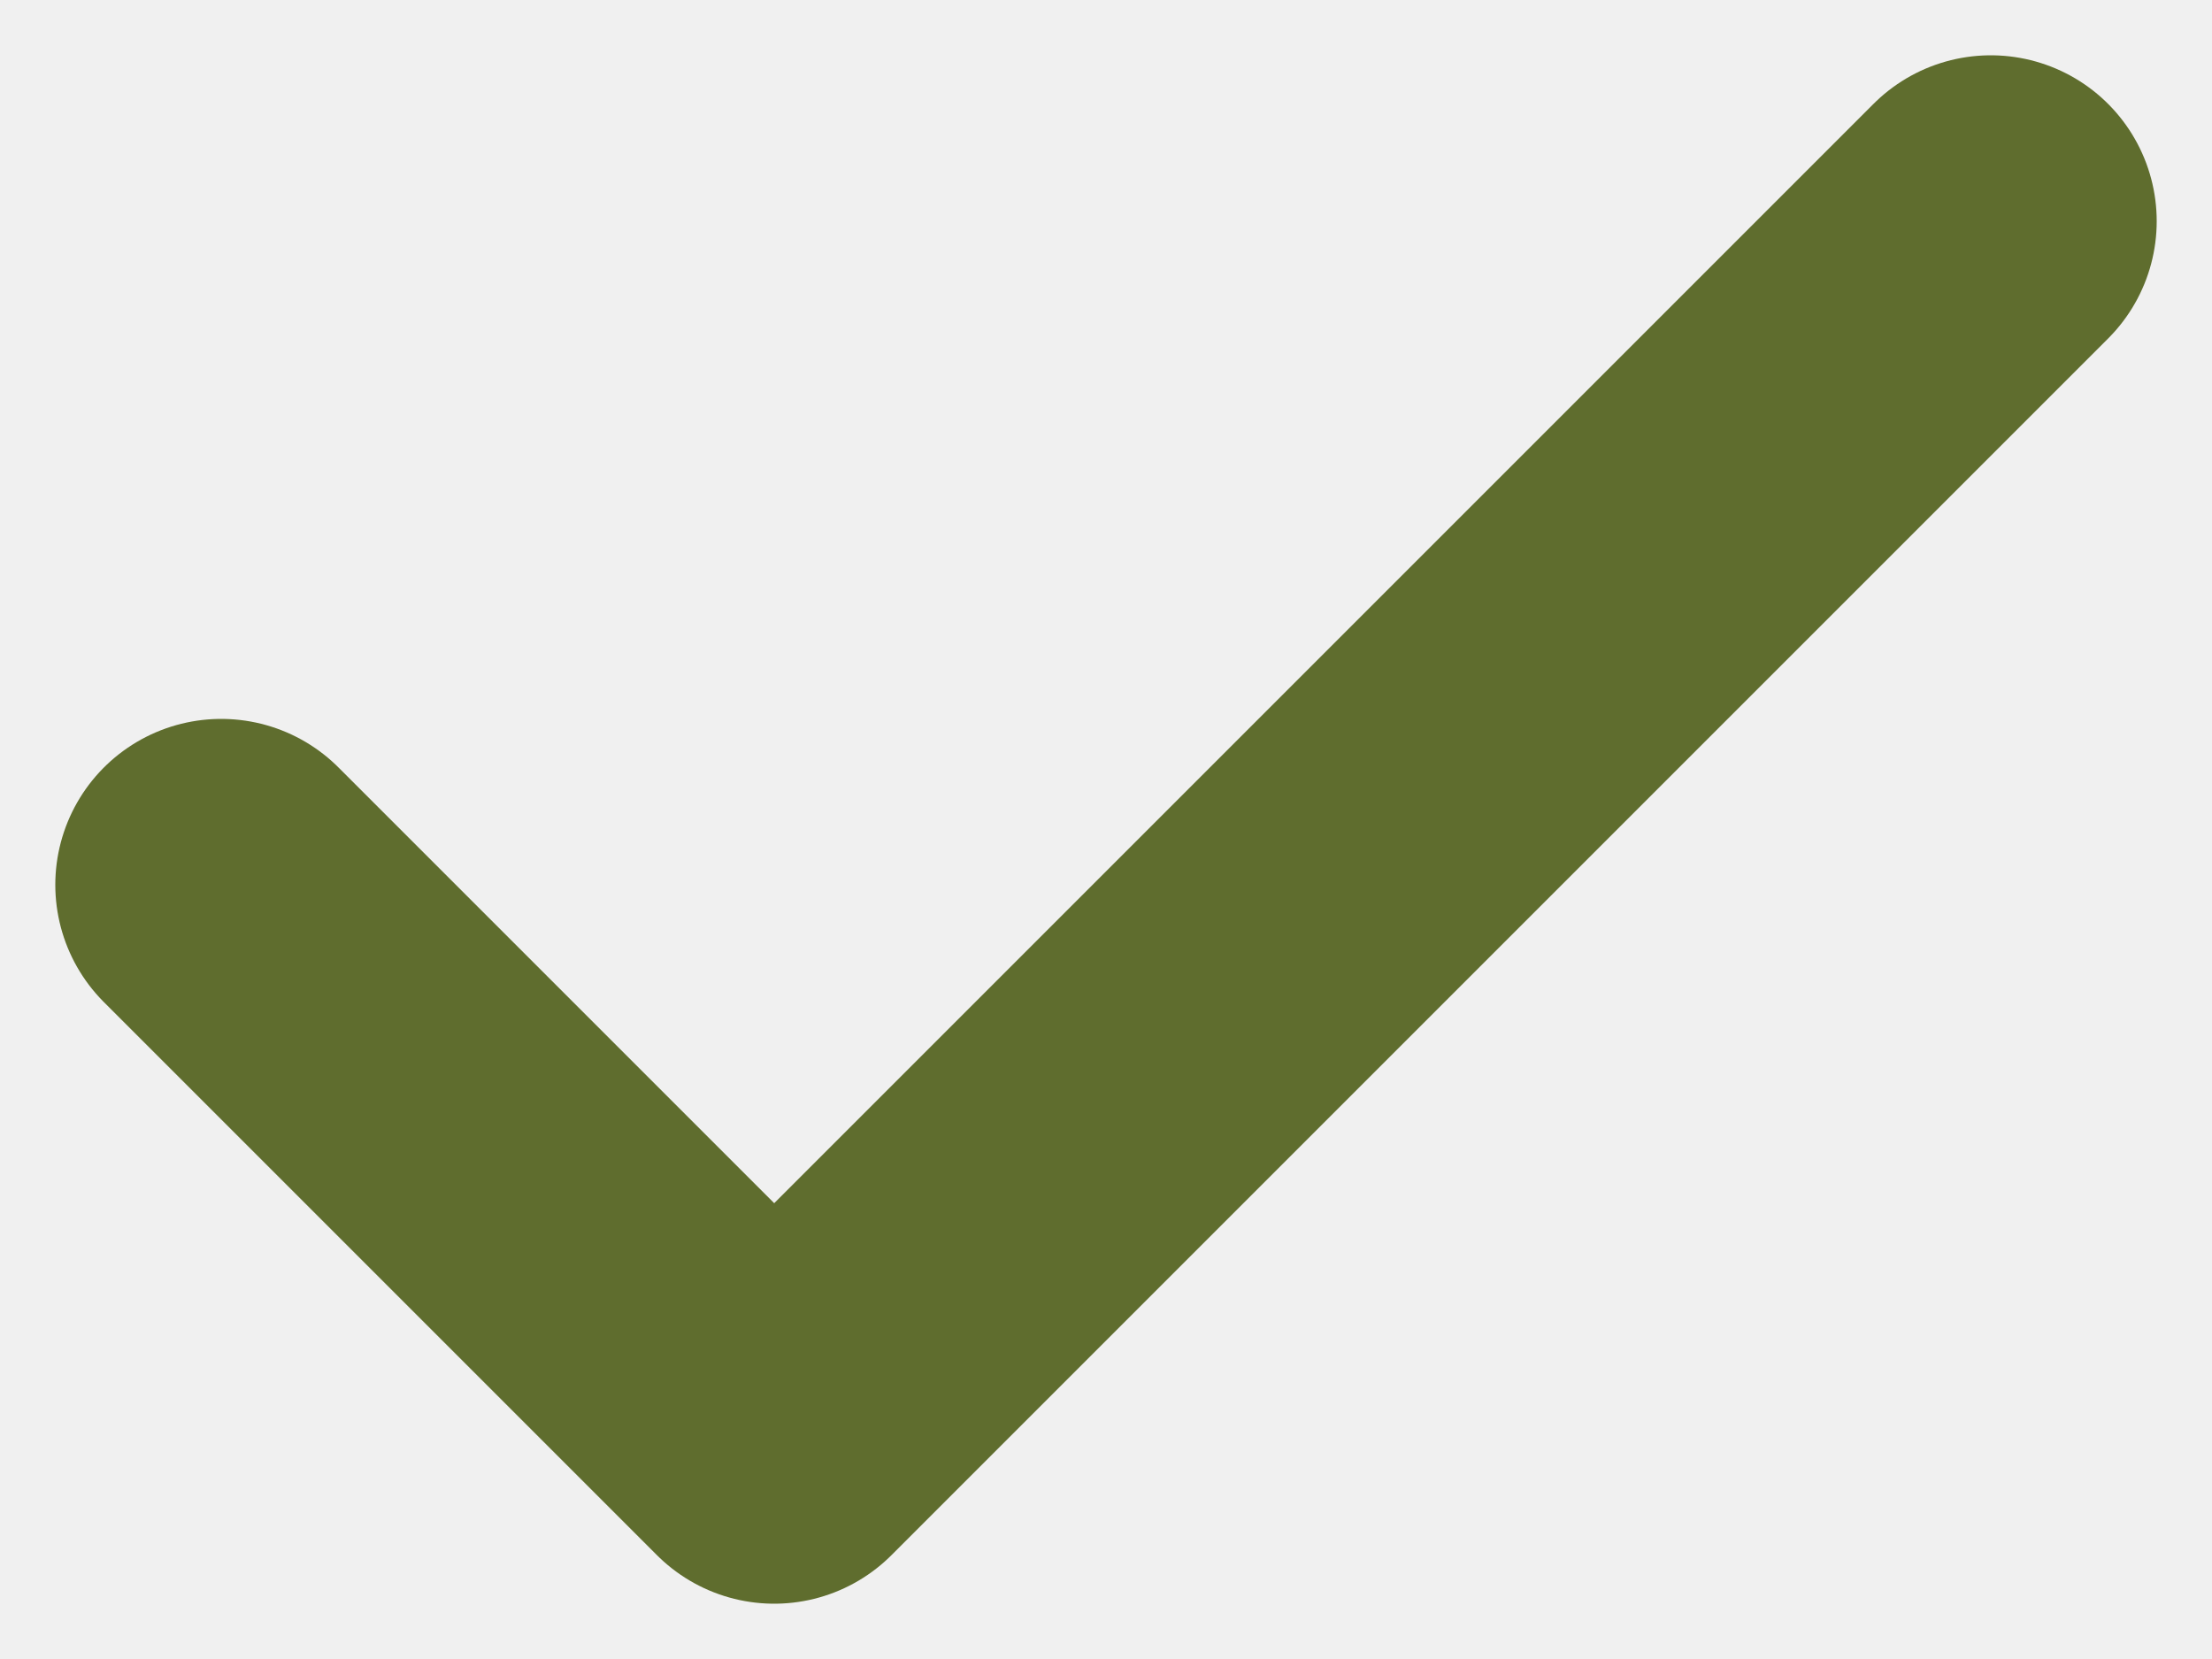
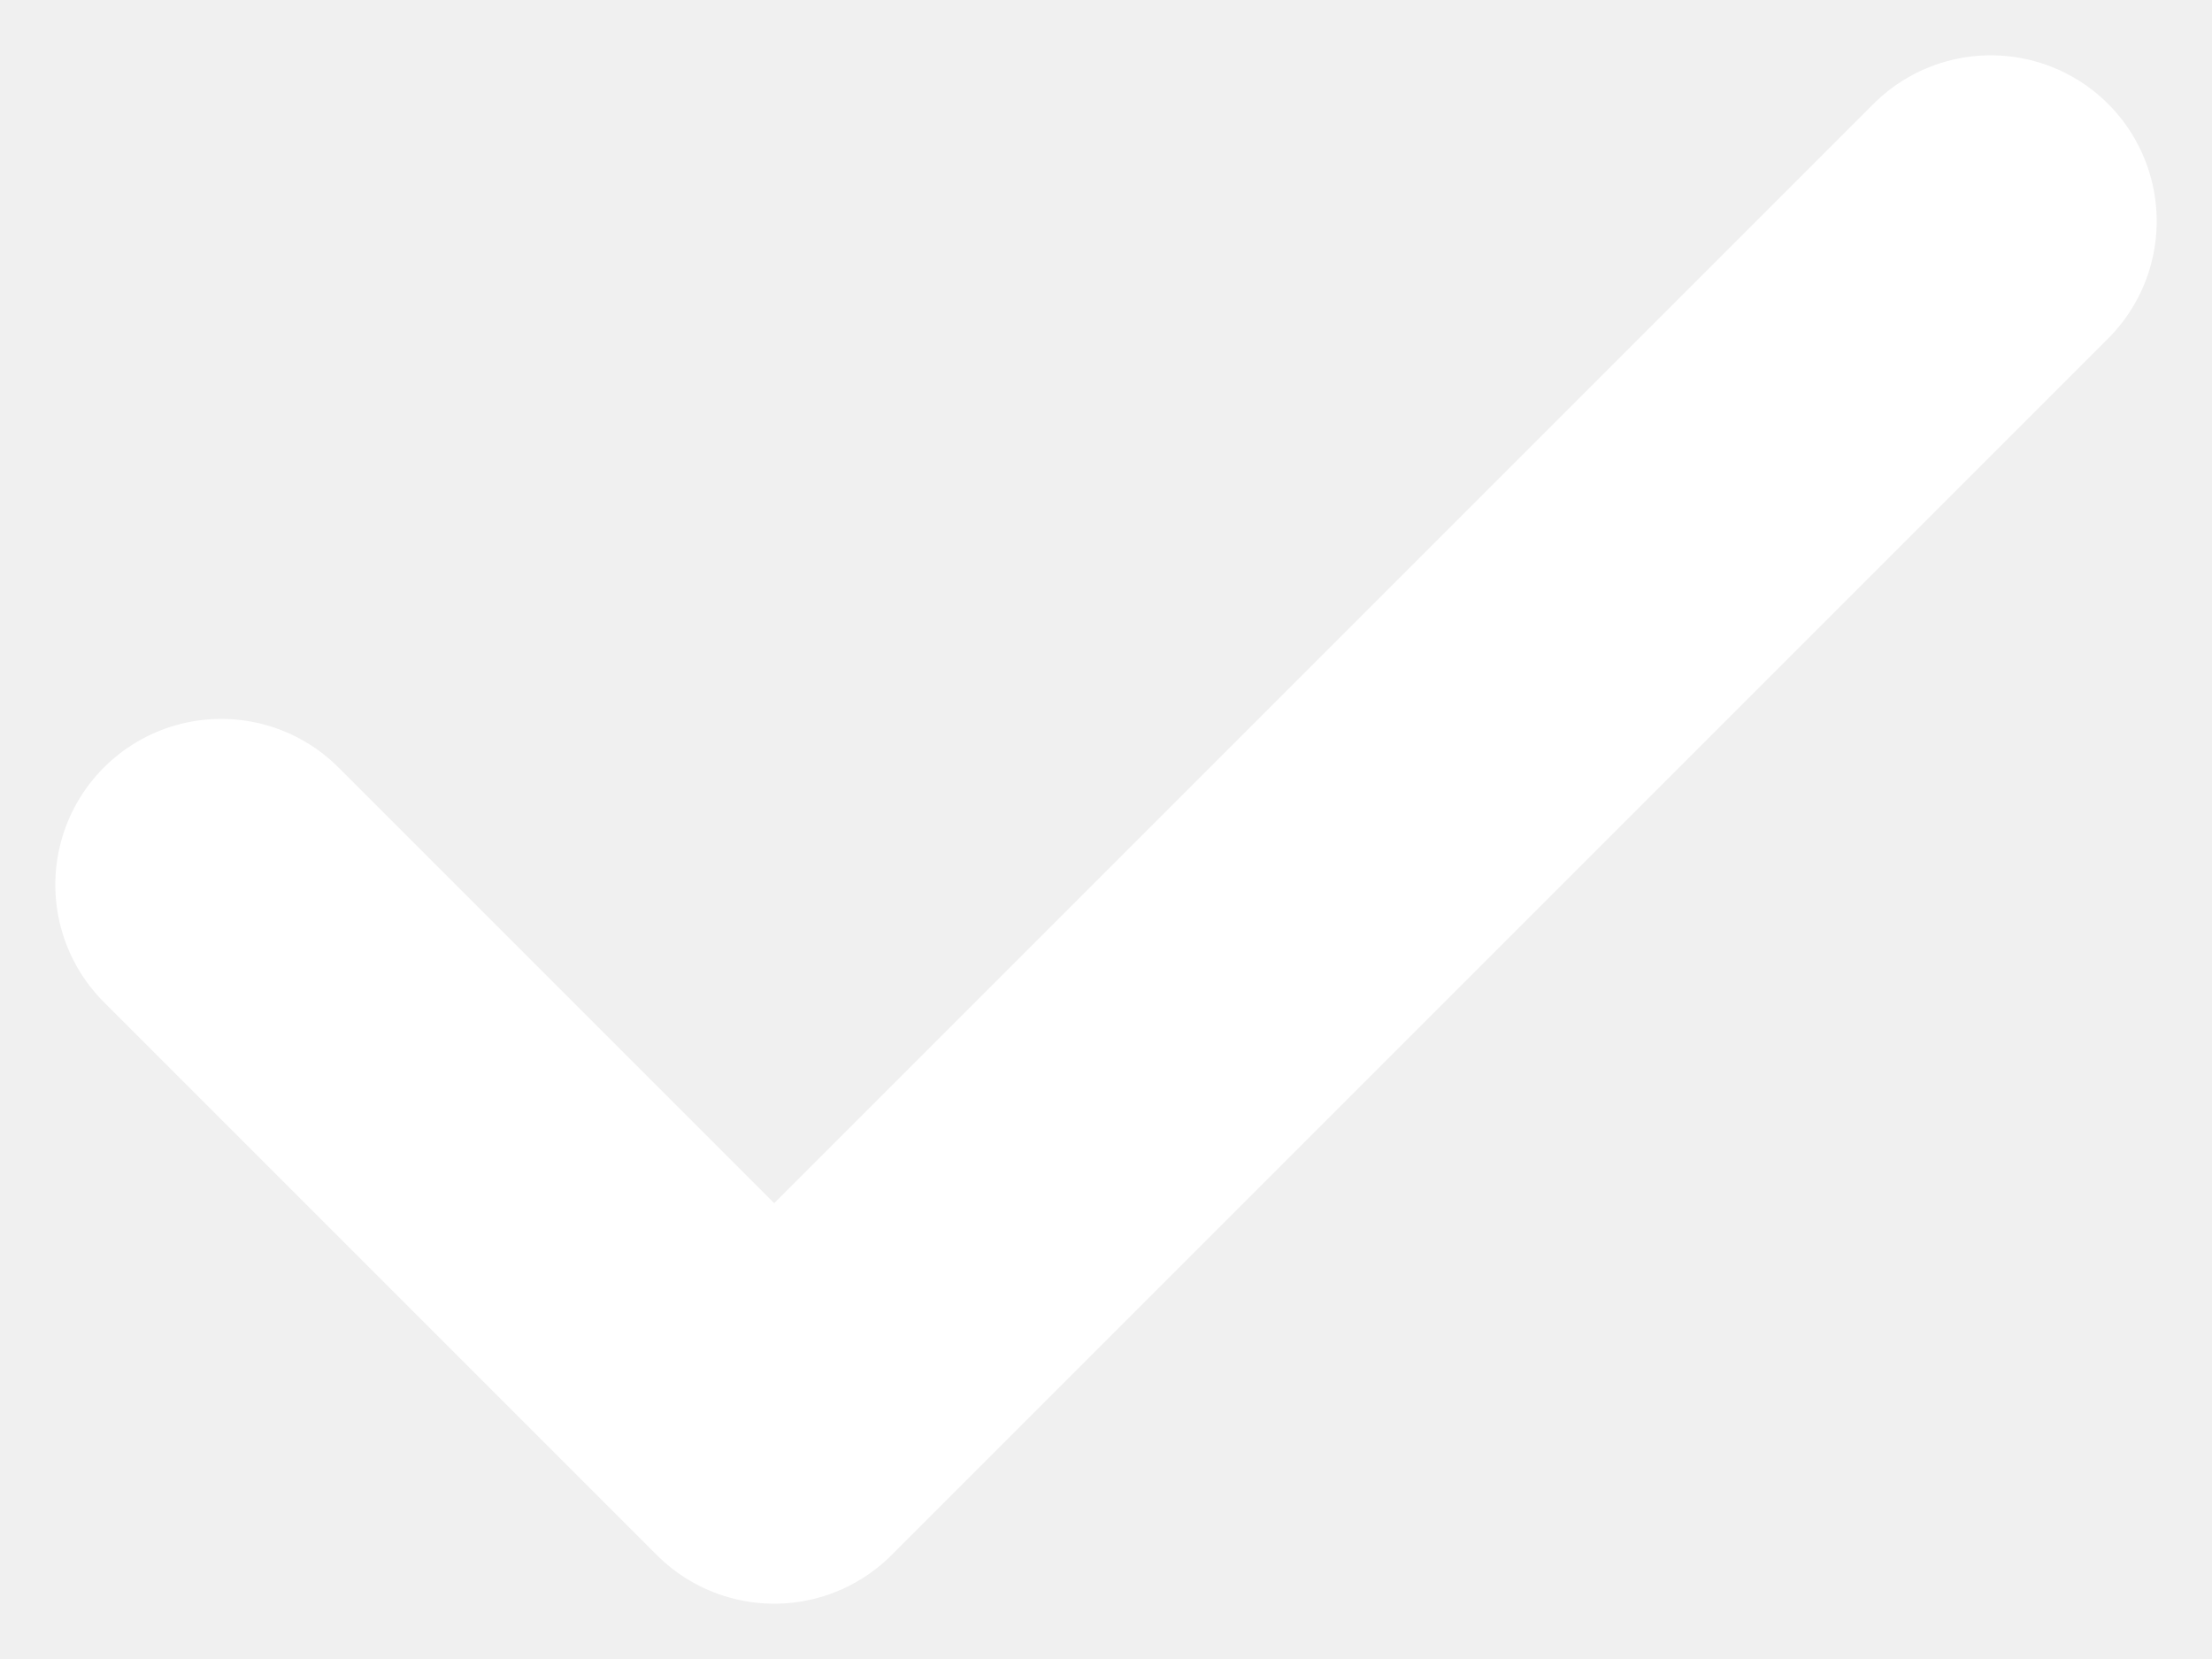
<svg xmlns="http://www.w3.org/2000/svg" width="20" height="15" viewBox="0 0 20 15" fill="none">
-   <path id="Vector" d="M18 2L7 13L2 8" stroke="#5F6D2E" stroke-width="3" stroke-linecap="round" stroke-linejoin="round" />
+   <path id="Vector" d="M18 2L7 13L2 8" stroke="#fff" stroke-width="3" stroke-linecap="round" stroke-linejoin="round" />
</svg>
